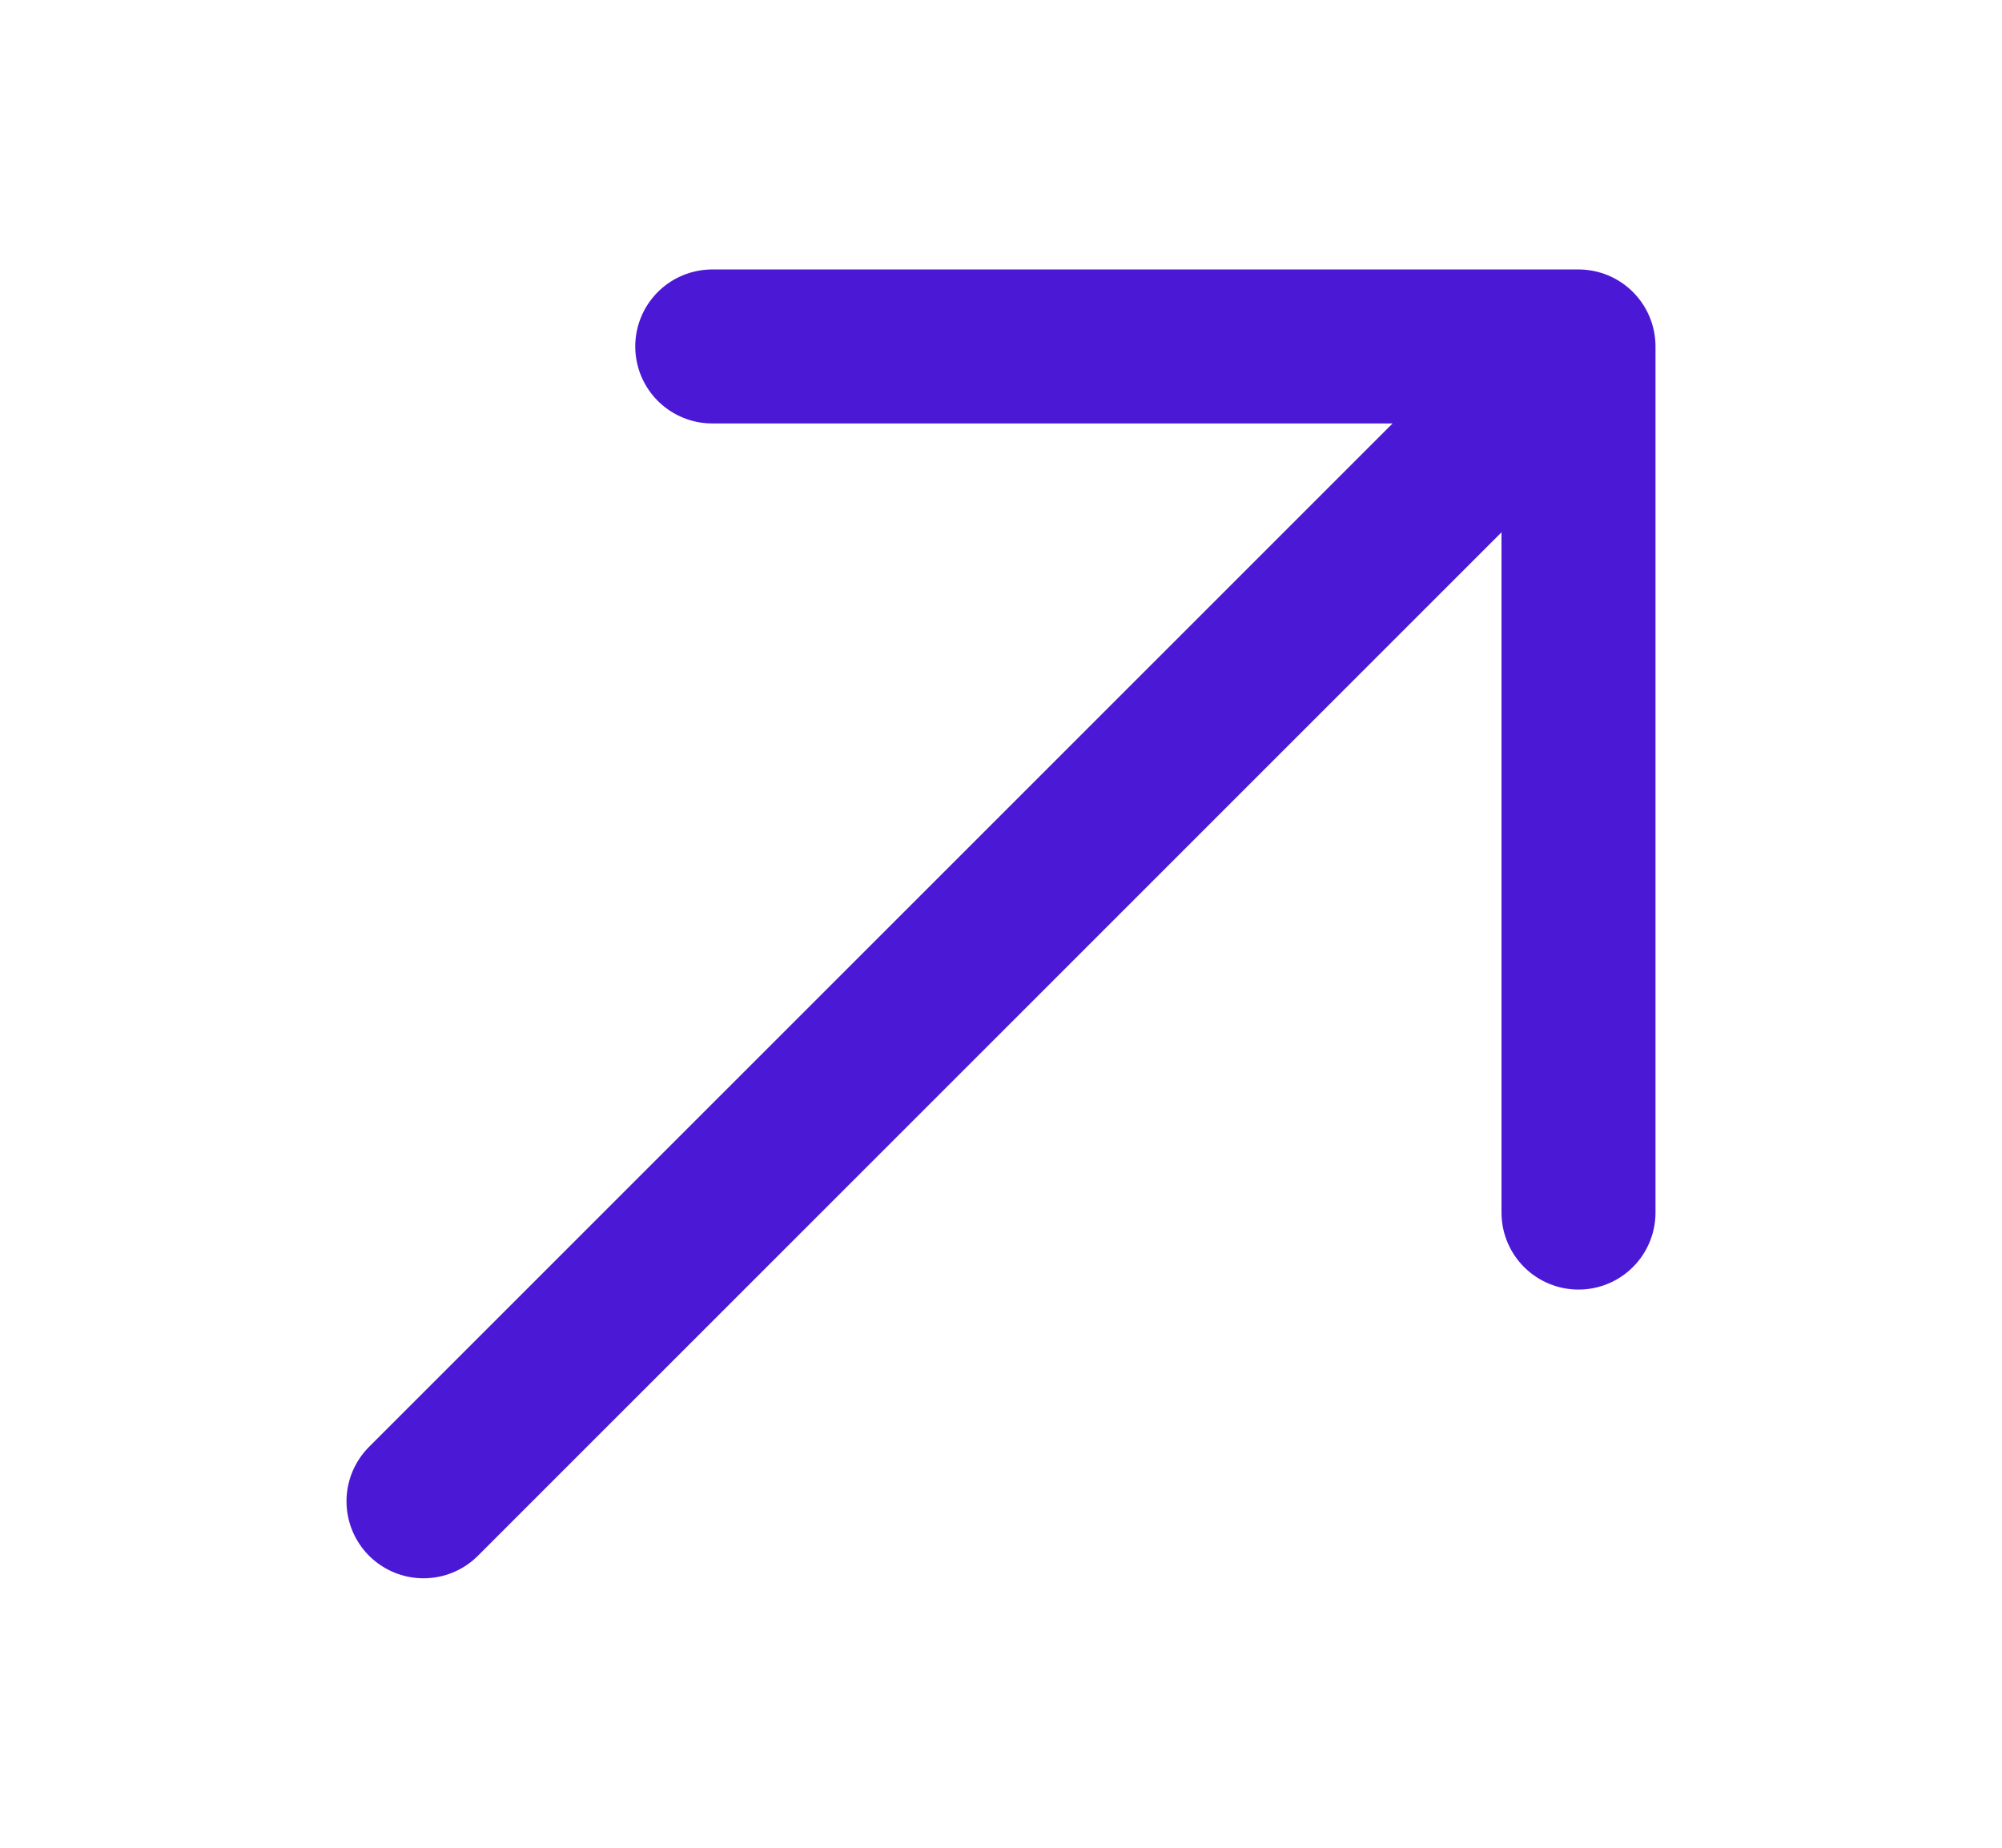
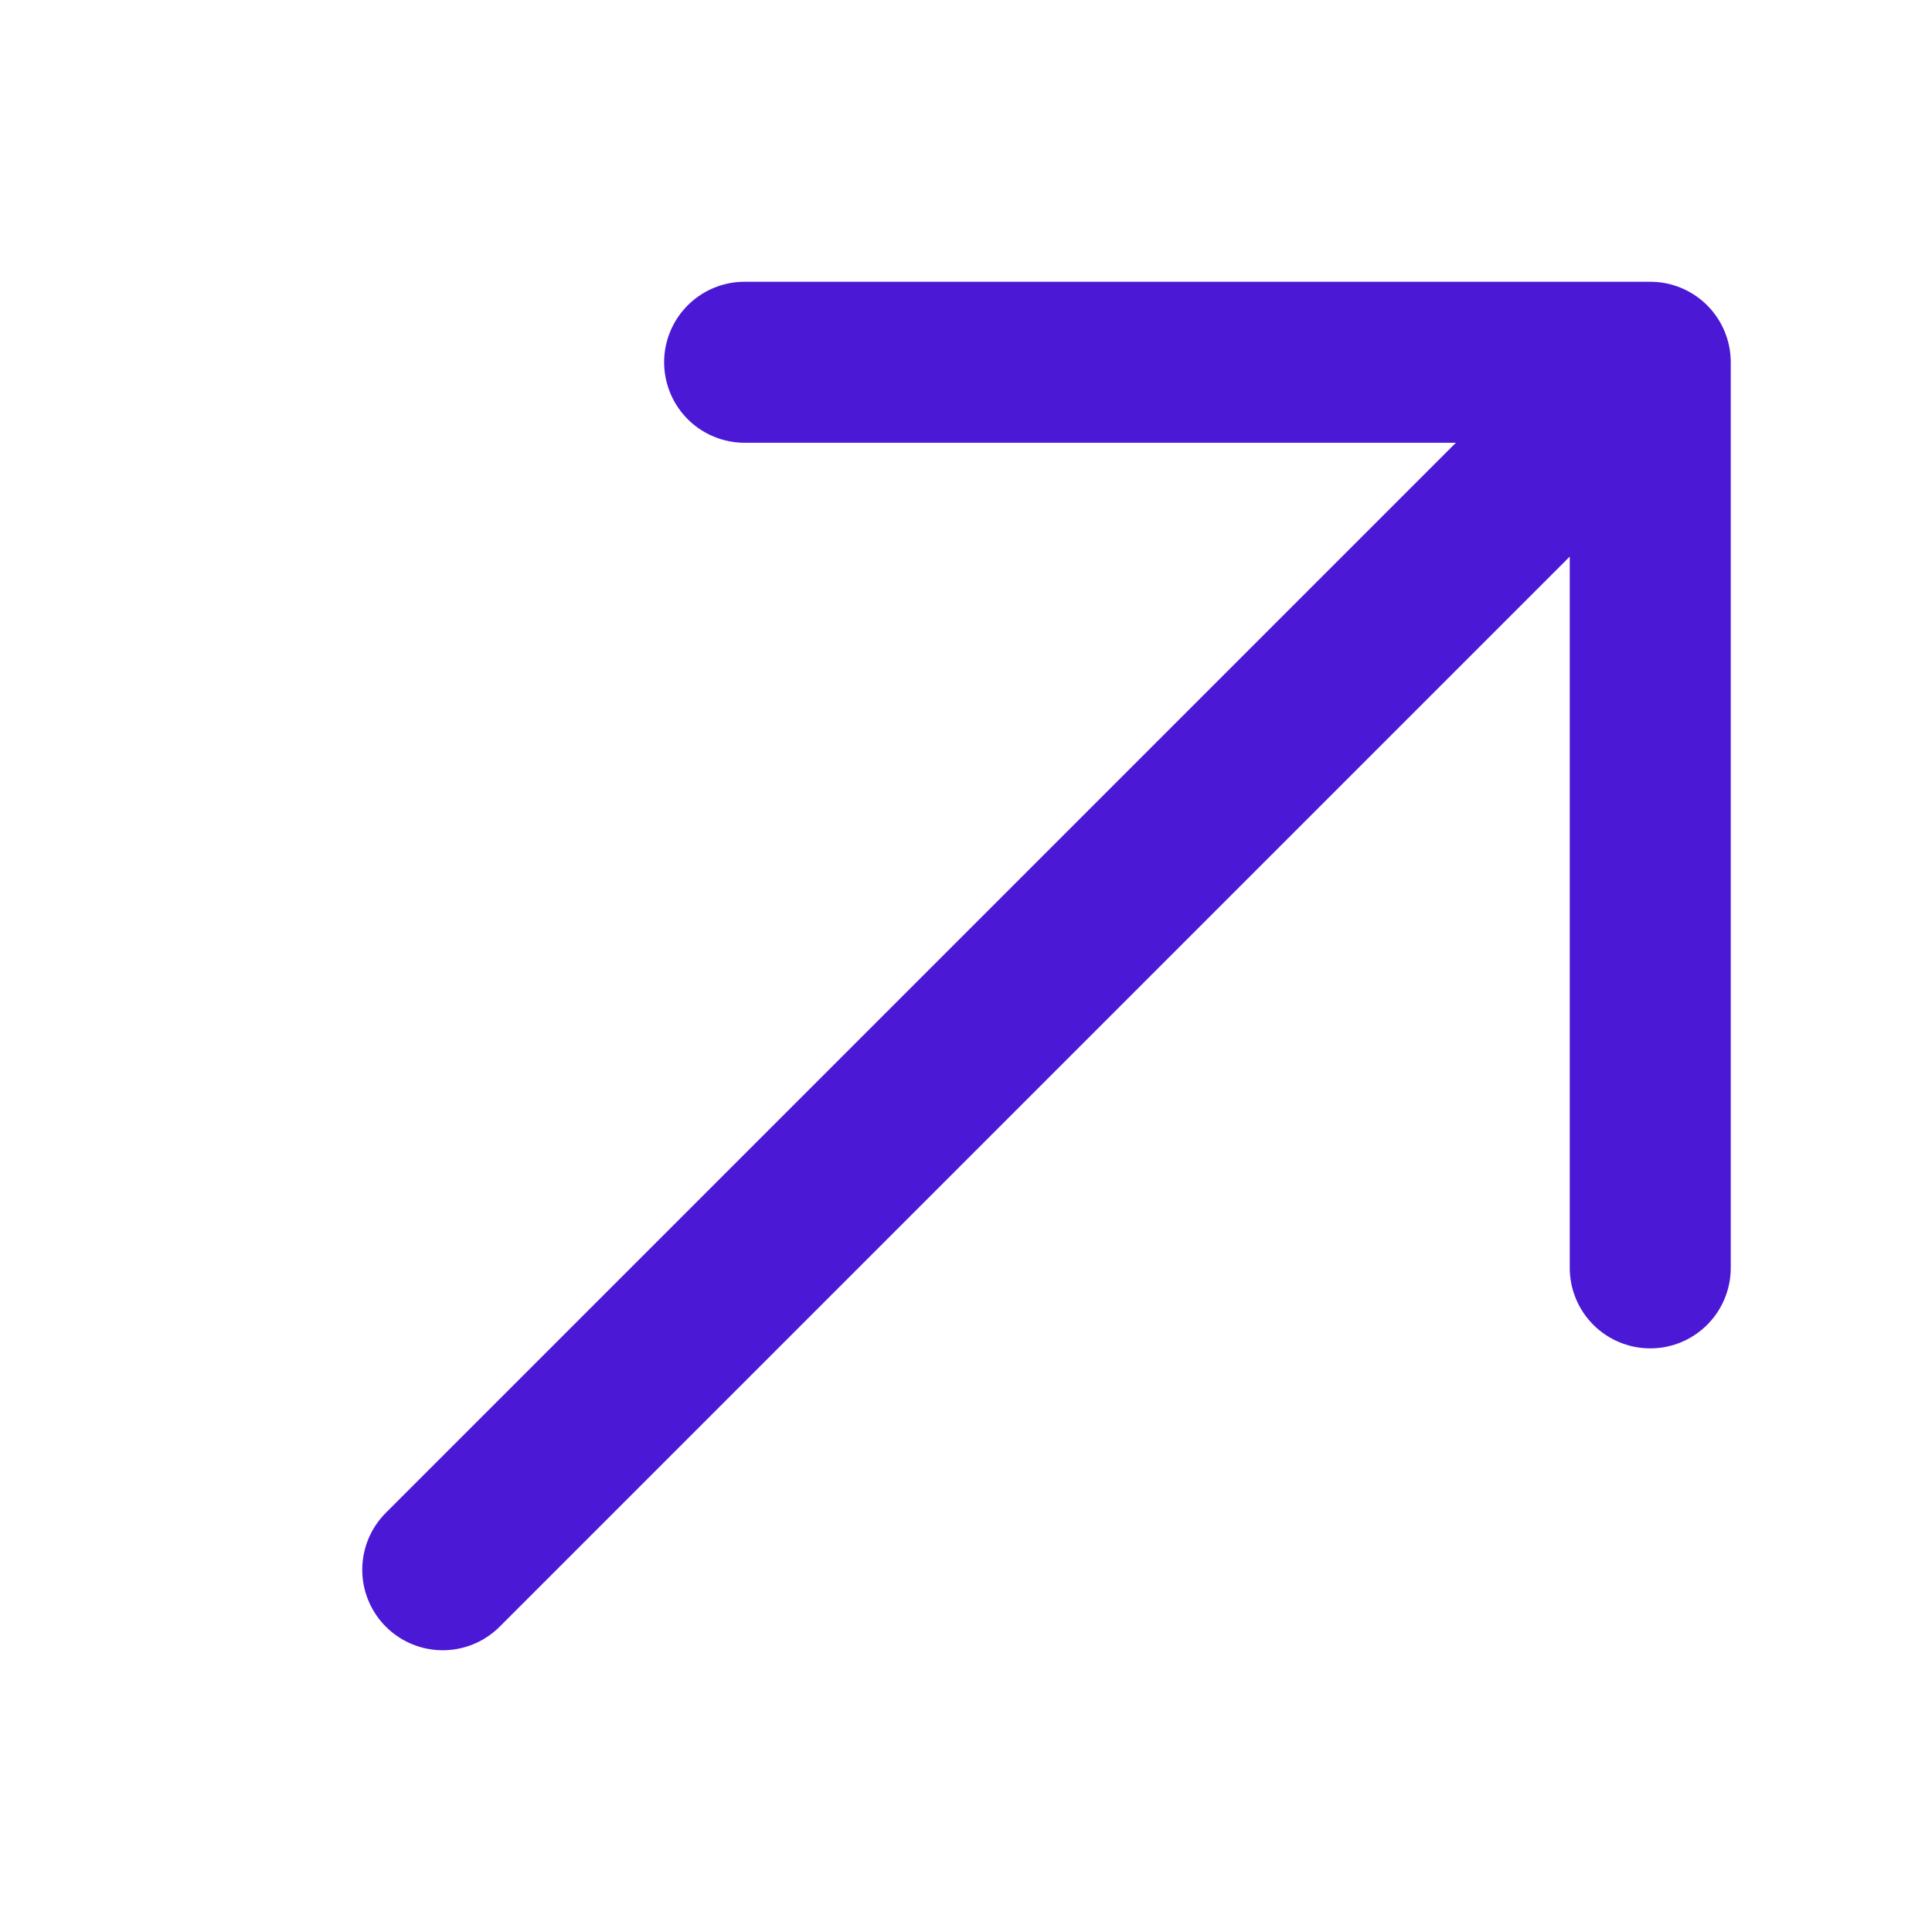
- <svg xmlns="http://www.w3.org/2000/svg" width="13" height="12" viewBox="0 0 13 12" fill="none">
+ <svg xmlns="http://www.w3.org/2000/svg" width="12" height="12" viewBox="0 0 12 12" fill="none">
  <path d="M2.75 9.75L10.25 2.25M10.25 2.25H4.625M10.25 2.25V7.875" stroke="#4B19D5" stroke-linecap="round" stroke-linejoin="round" />
</svg>
